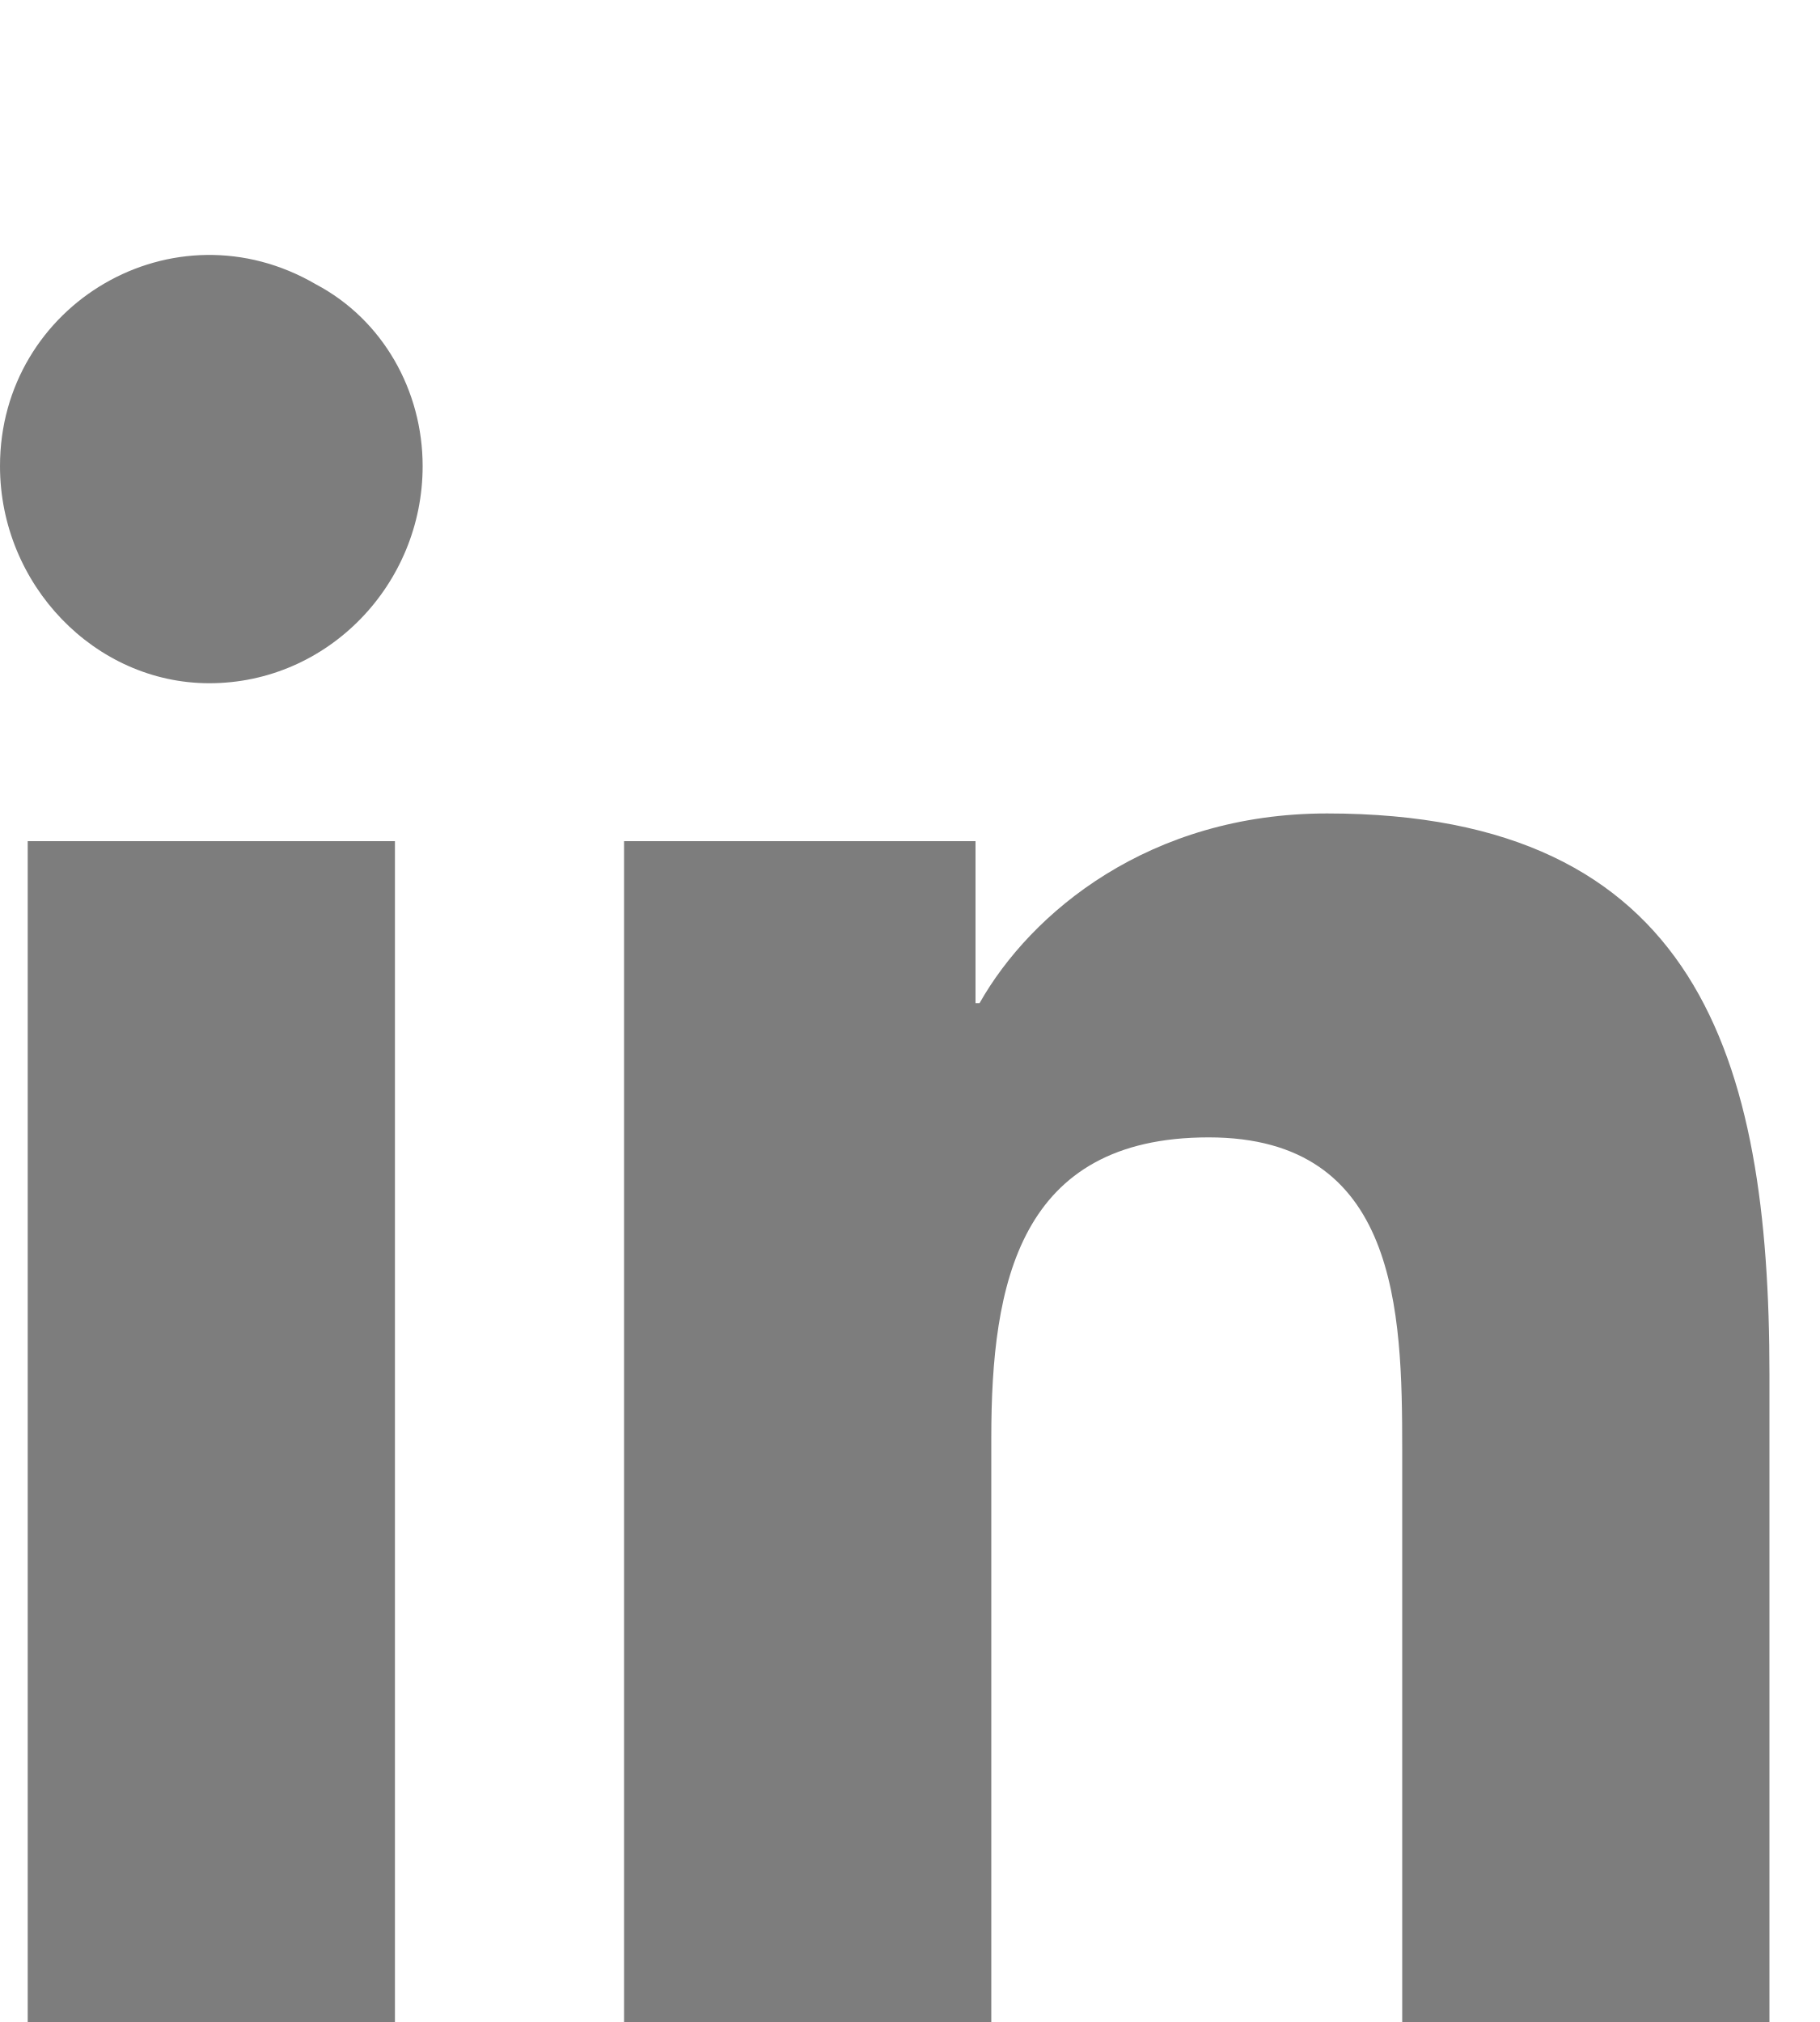
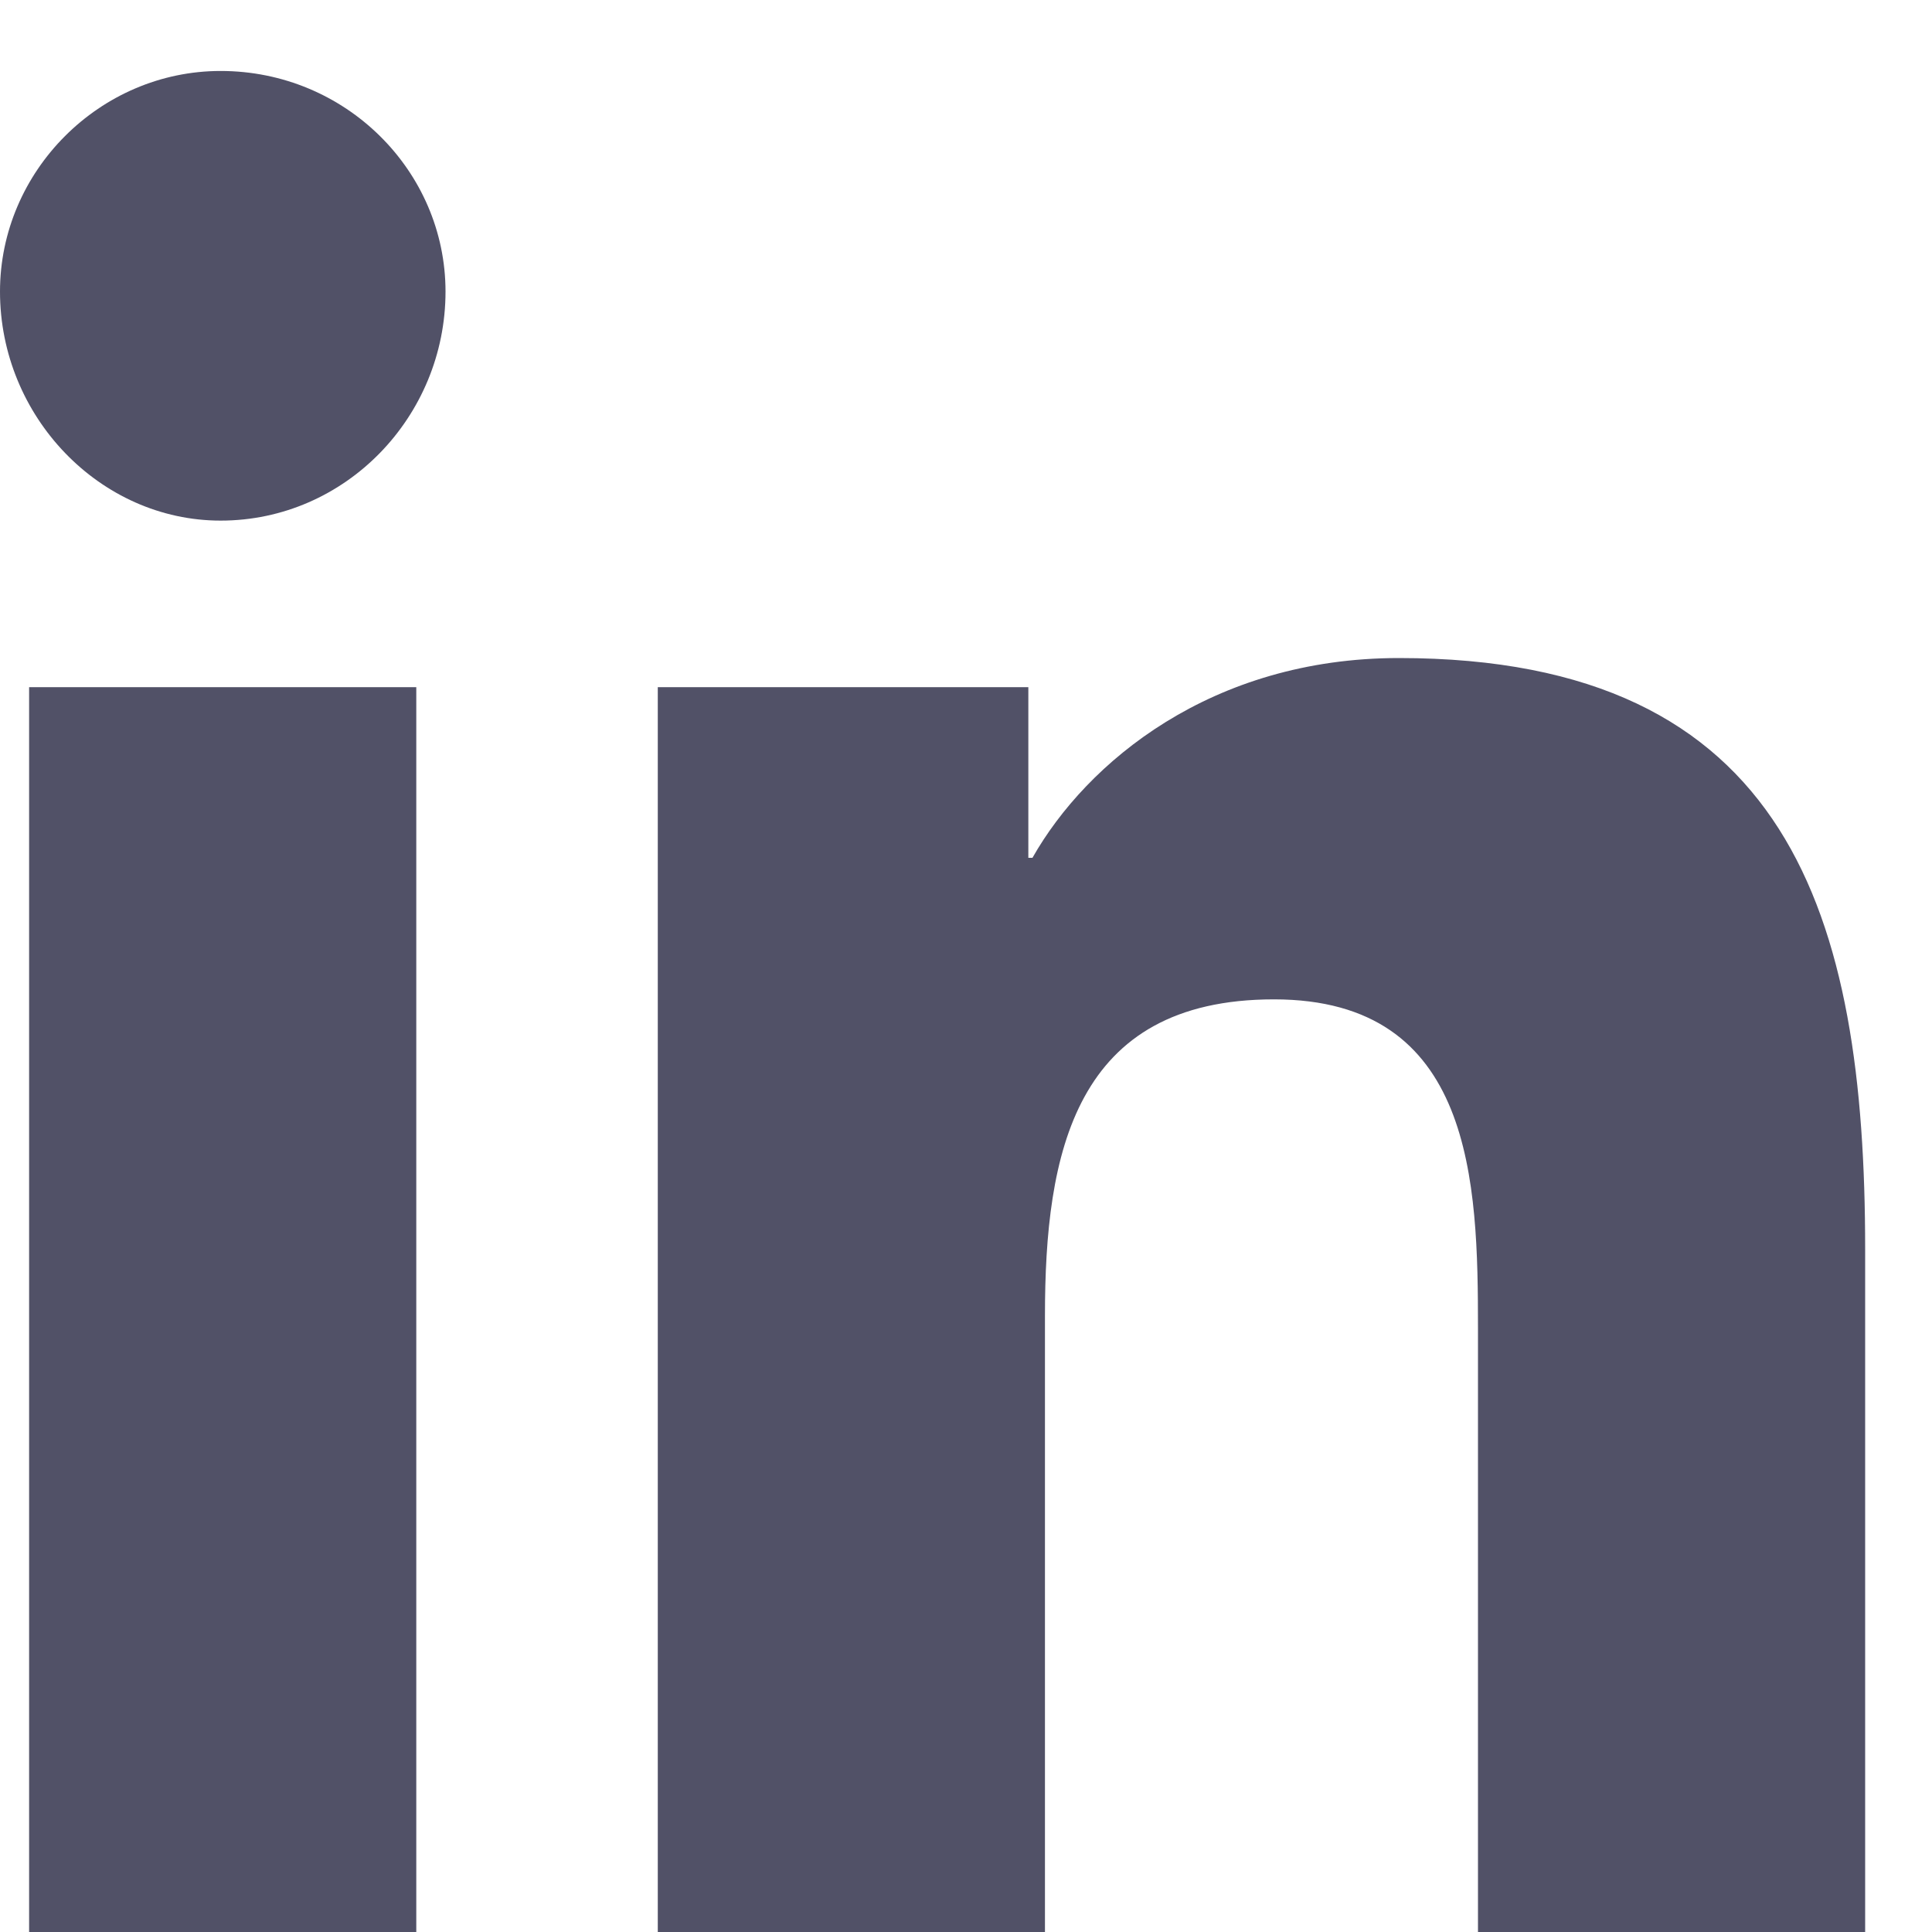
- <svg xmlns="http://www.w3.org/2000/svg" width="9" height="10" viewBox="0 0 9 10" fill="none">
-   <path d="M1.953 10H0.137V4.16H1.953V10ZM1.035 3.379C0.469 3.379 0 2.891 0 2.305C0 1.504 0.859 0.996 1.562 1.406C1.895 1.582 2.09 1.934 2.09 2.305C2.09 2.891 1.621 3.379 1.035 3.379ZM8.73 10H6.934V7.168C6.934 6.484 6.914 5.625 5.977 5.625C5.039 5.625 4.902 6.348 4.902 7.109V10H3.086V4.16H4.824V4.961H4.844C5.098 4.512 5.684 4.023 6.562 4.023C8.398 4.023 8.75 5.234 8.75 6.797V10H8.73Z" fill="#7D7D7D" />
+ <svg xmlns="http://www.w3.org/2000/svg" width="15" height="15" viewBox="0 0 15 15" fill="none">
+   <path d="M3.232 15H0.226V5.335H3.232V15ZM1.713 4.042C0.776 4.042 0 3.234 0 2.264C0 1.327 0.776 0.551 1.713 0.551C2.683 0.551 3.459 1.327 3.459 2.264C3.459 3.234 2.683 4.042 1.713 4.042ZM14.449 15H11.475V10.313C11.475 9.182 11.443 7.759 9.891 7.759C8.34 7.759 8.113 8.955 8.113 10.216V15H5.107V5.335H7.984V6.66H8.016C8.437 5.917 9.406 5.109 10.861 5.109C13.899 5.109 14.481 7.113 14.481 9.699V15H14.449Z" fill="#515167" />
</svg>
